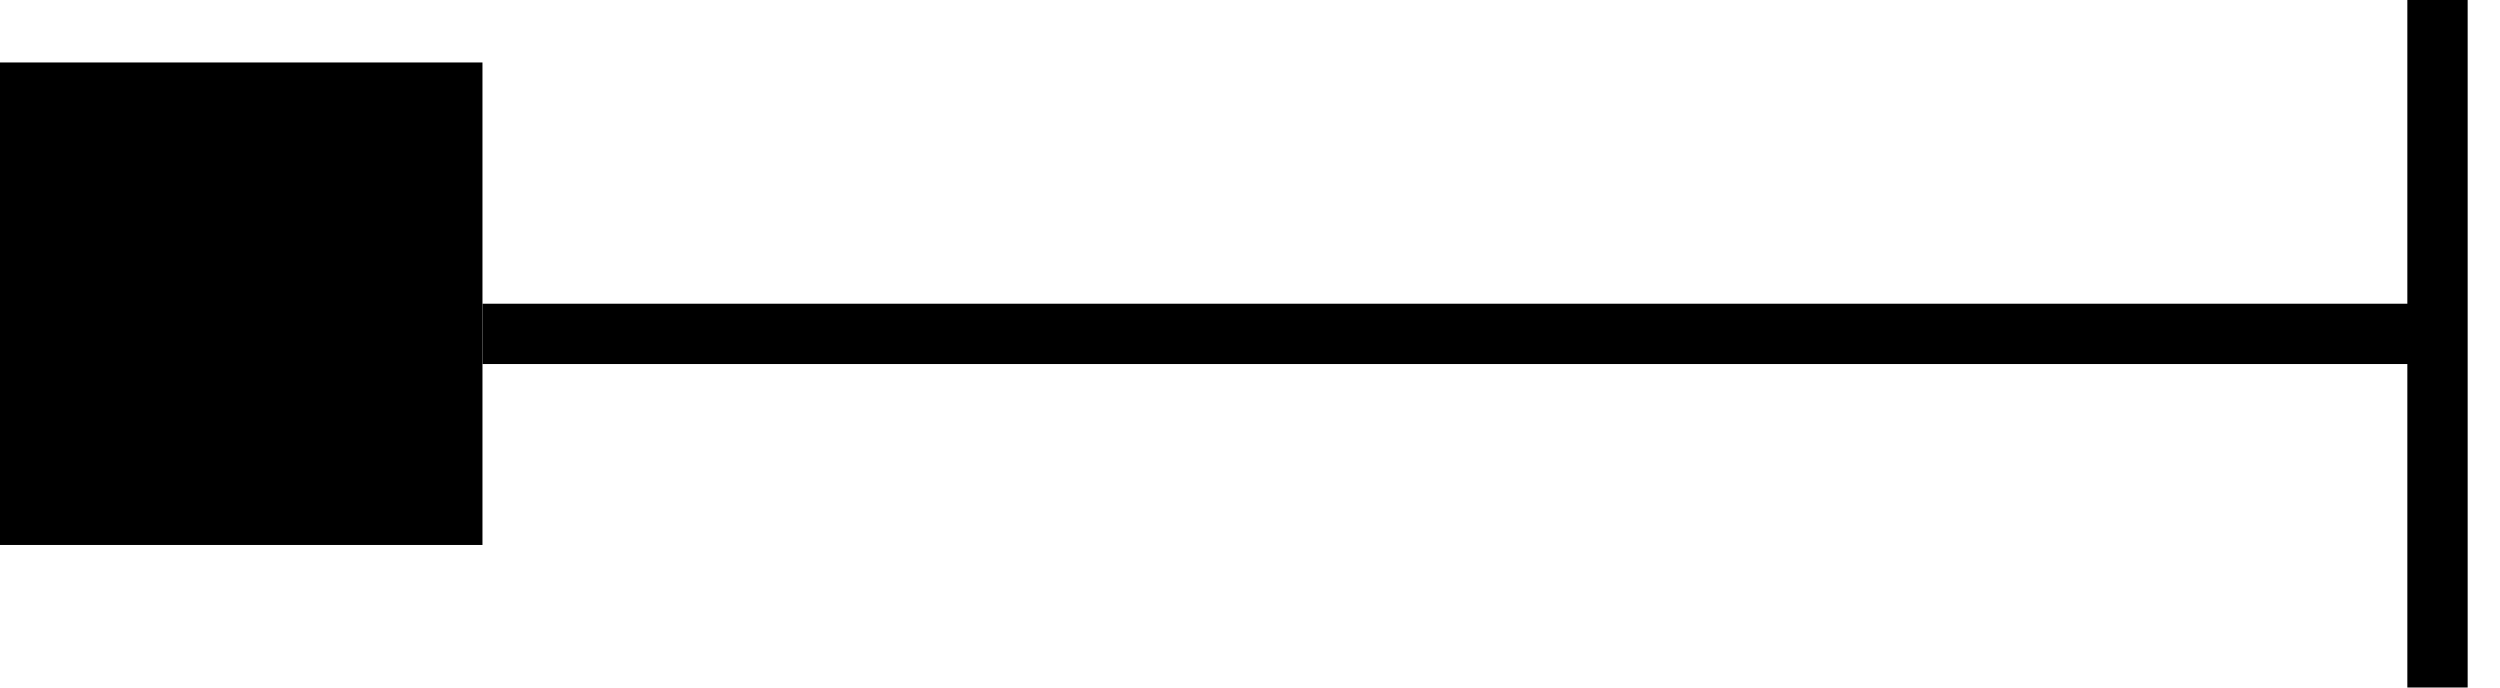
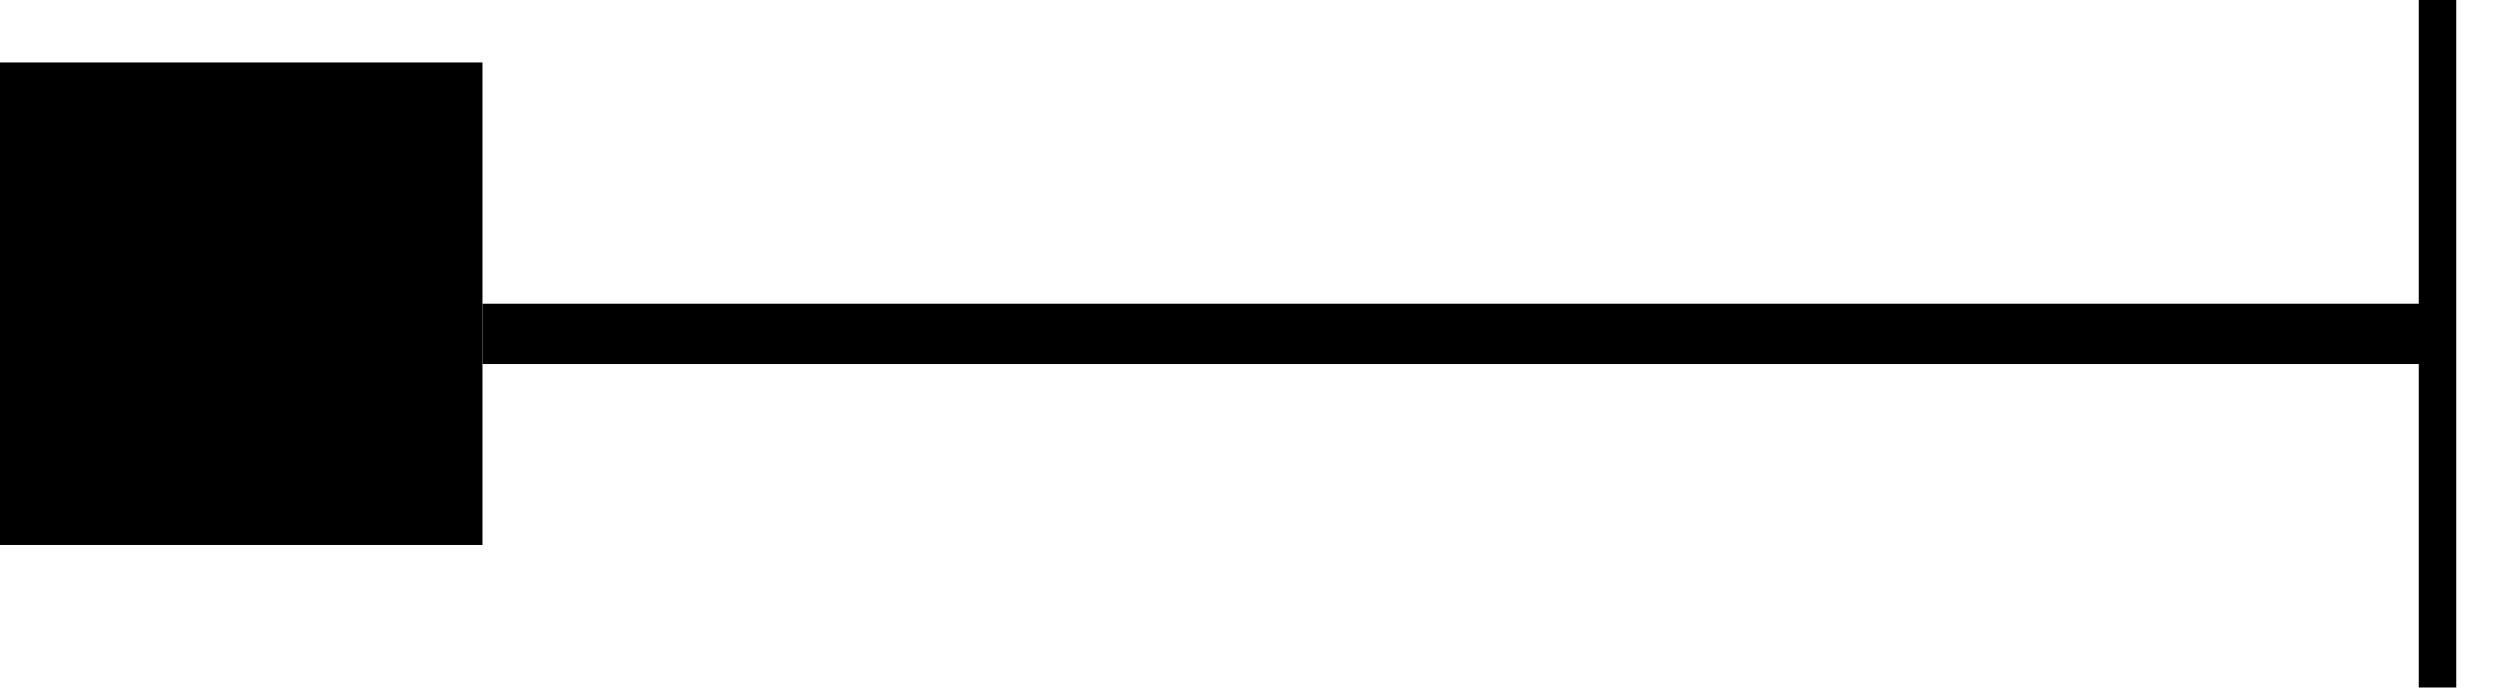
<svg xmlns="http://www.w3.org/2000/svg" width="40" height="11" viewBox="0 0 40 11" fill="none">
-   <path d="M39 0V11" stroke="black" stroke-width="0.965" />
-   <line x1="7.72" y1="5.342" x2="38.598" y2="5.342" stroke="black" stroke-width="0.965" />
+   <path d="M39 0V11" stroke="black" stroke-width="0.6 " />
+   <line x1="7.72" y1="5.342" x2="39" y2="5.342" stroke="black" stroke-width="0.965" />
  <rect x="0.482" y="1.482" width="6.755" height="6.755" fill="black" stroke="black" stroke-width="0.965" />
</svg>
